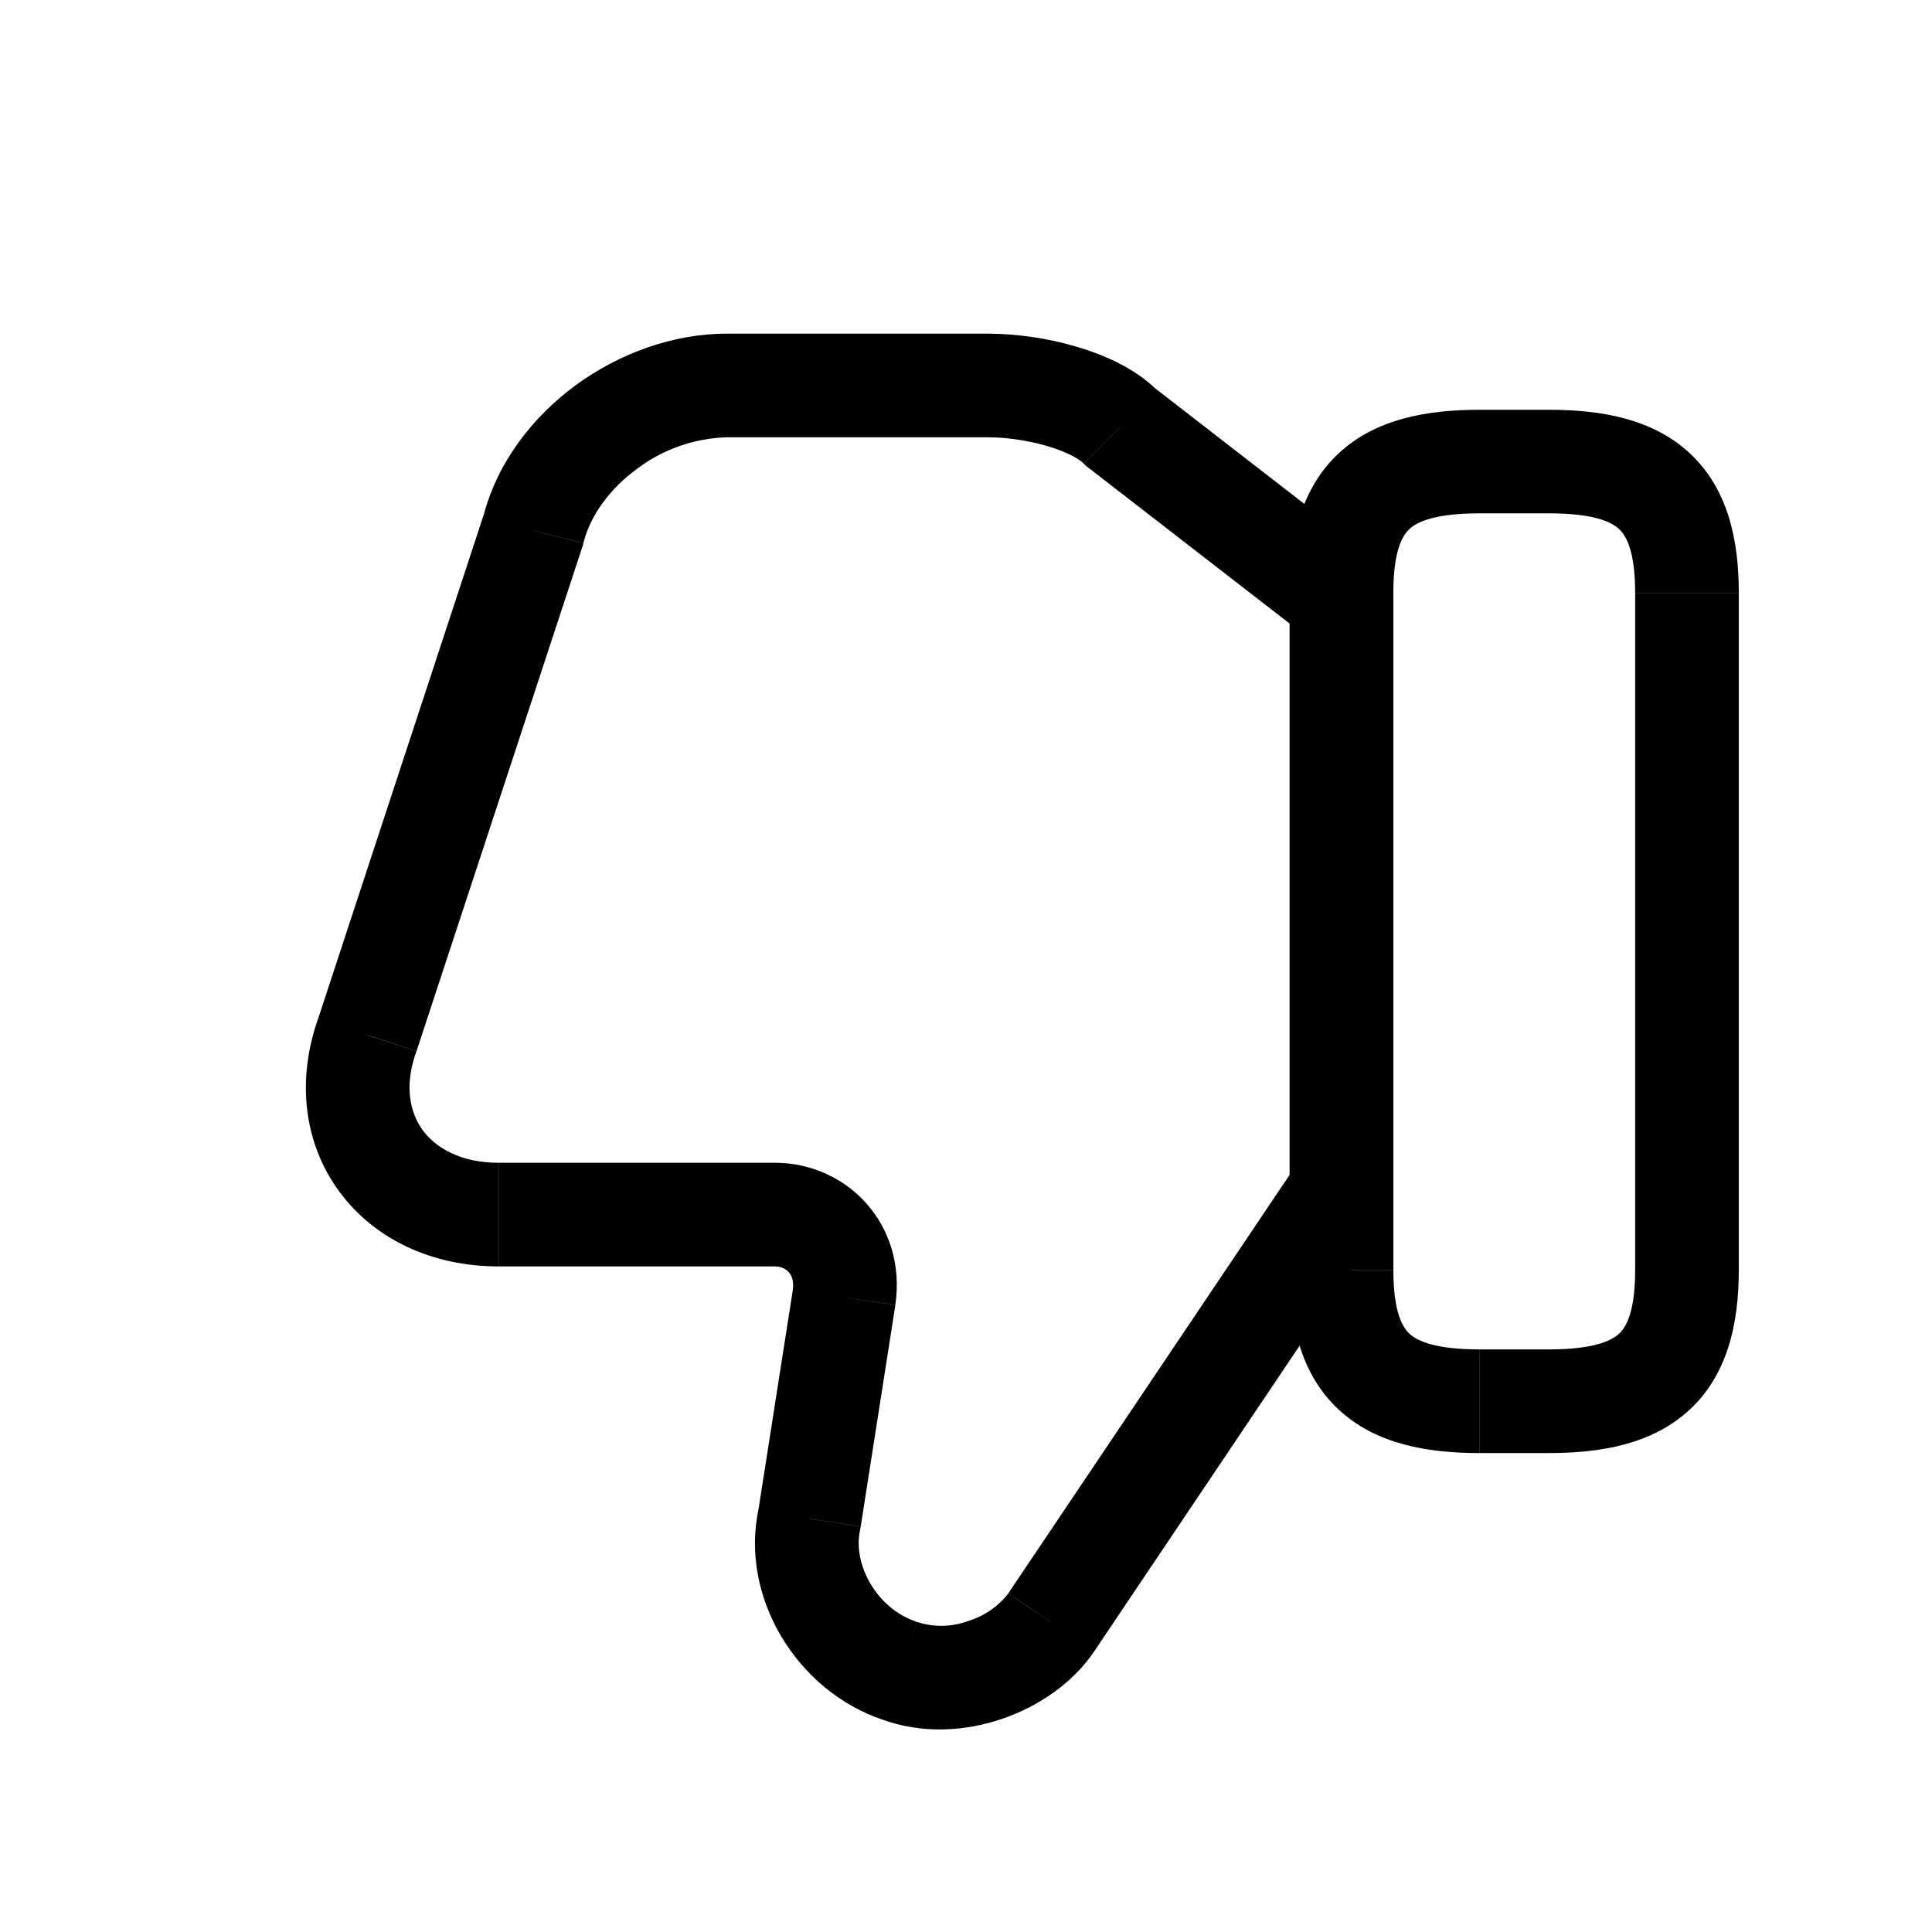
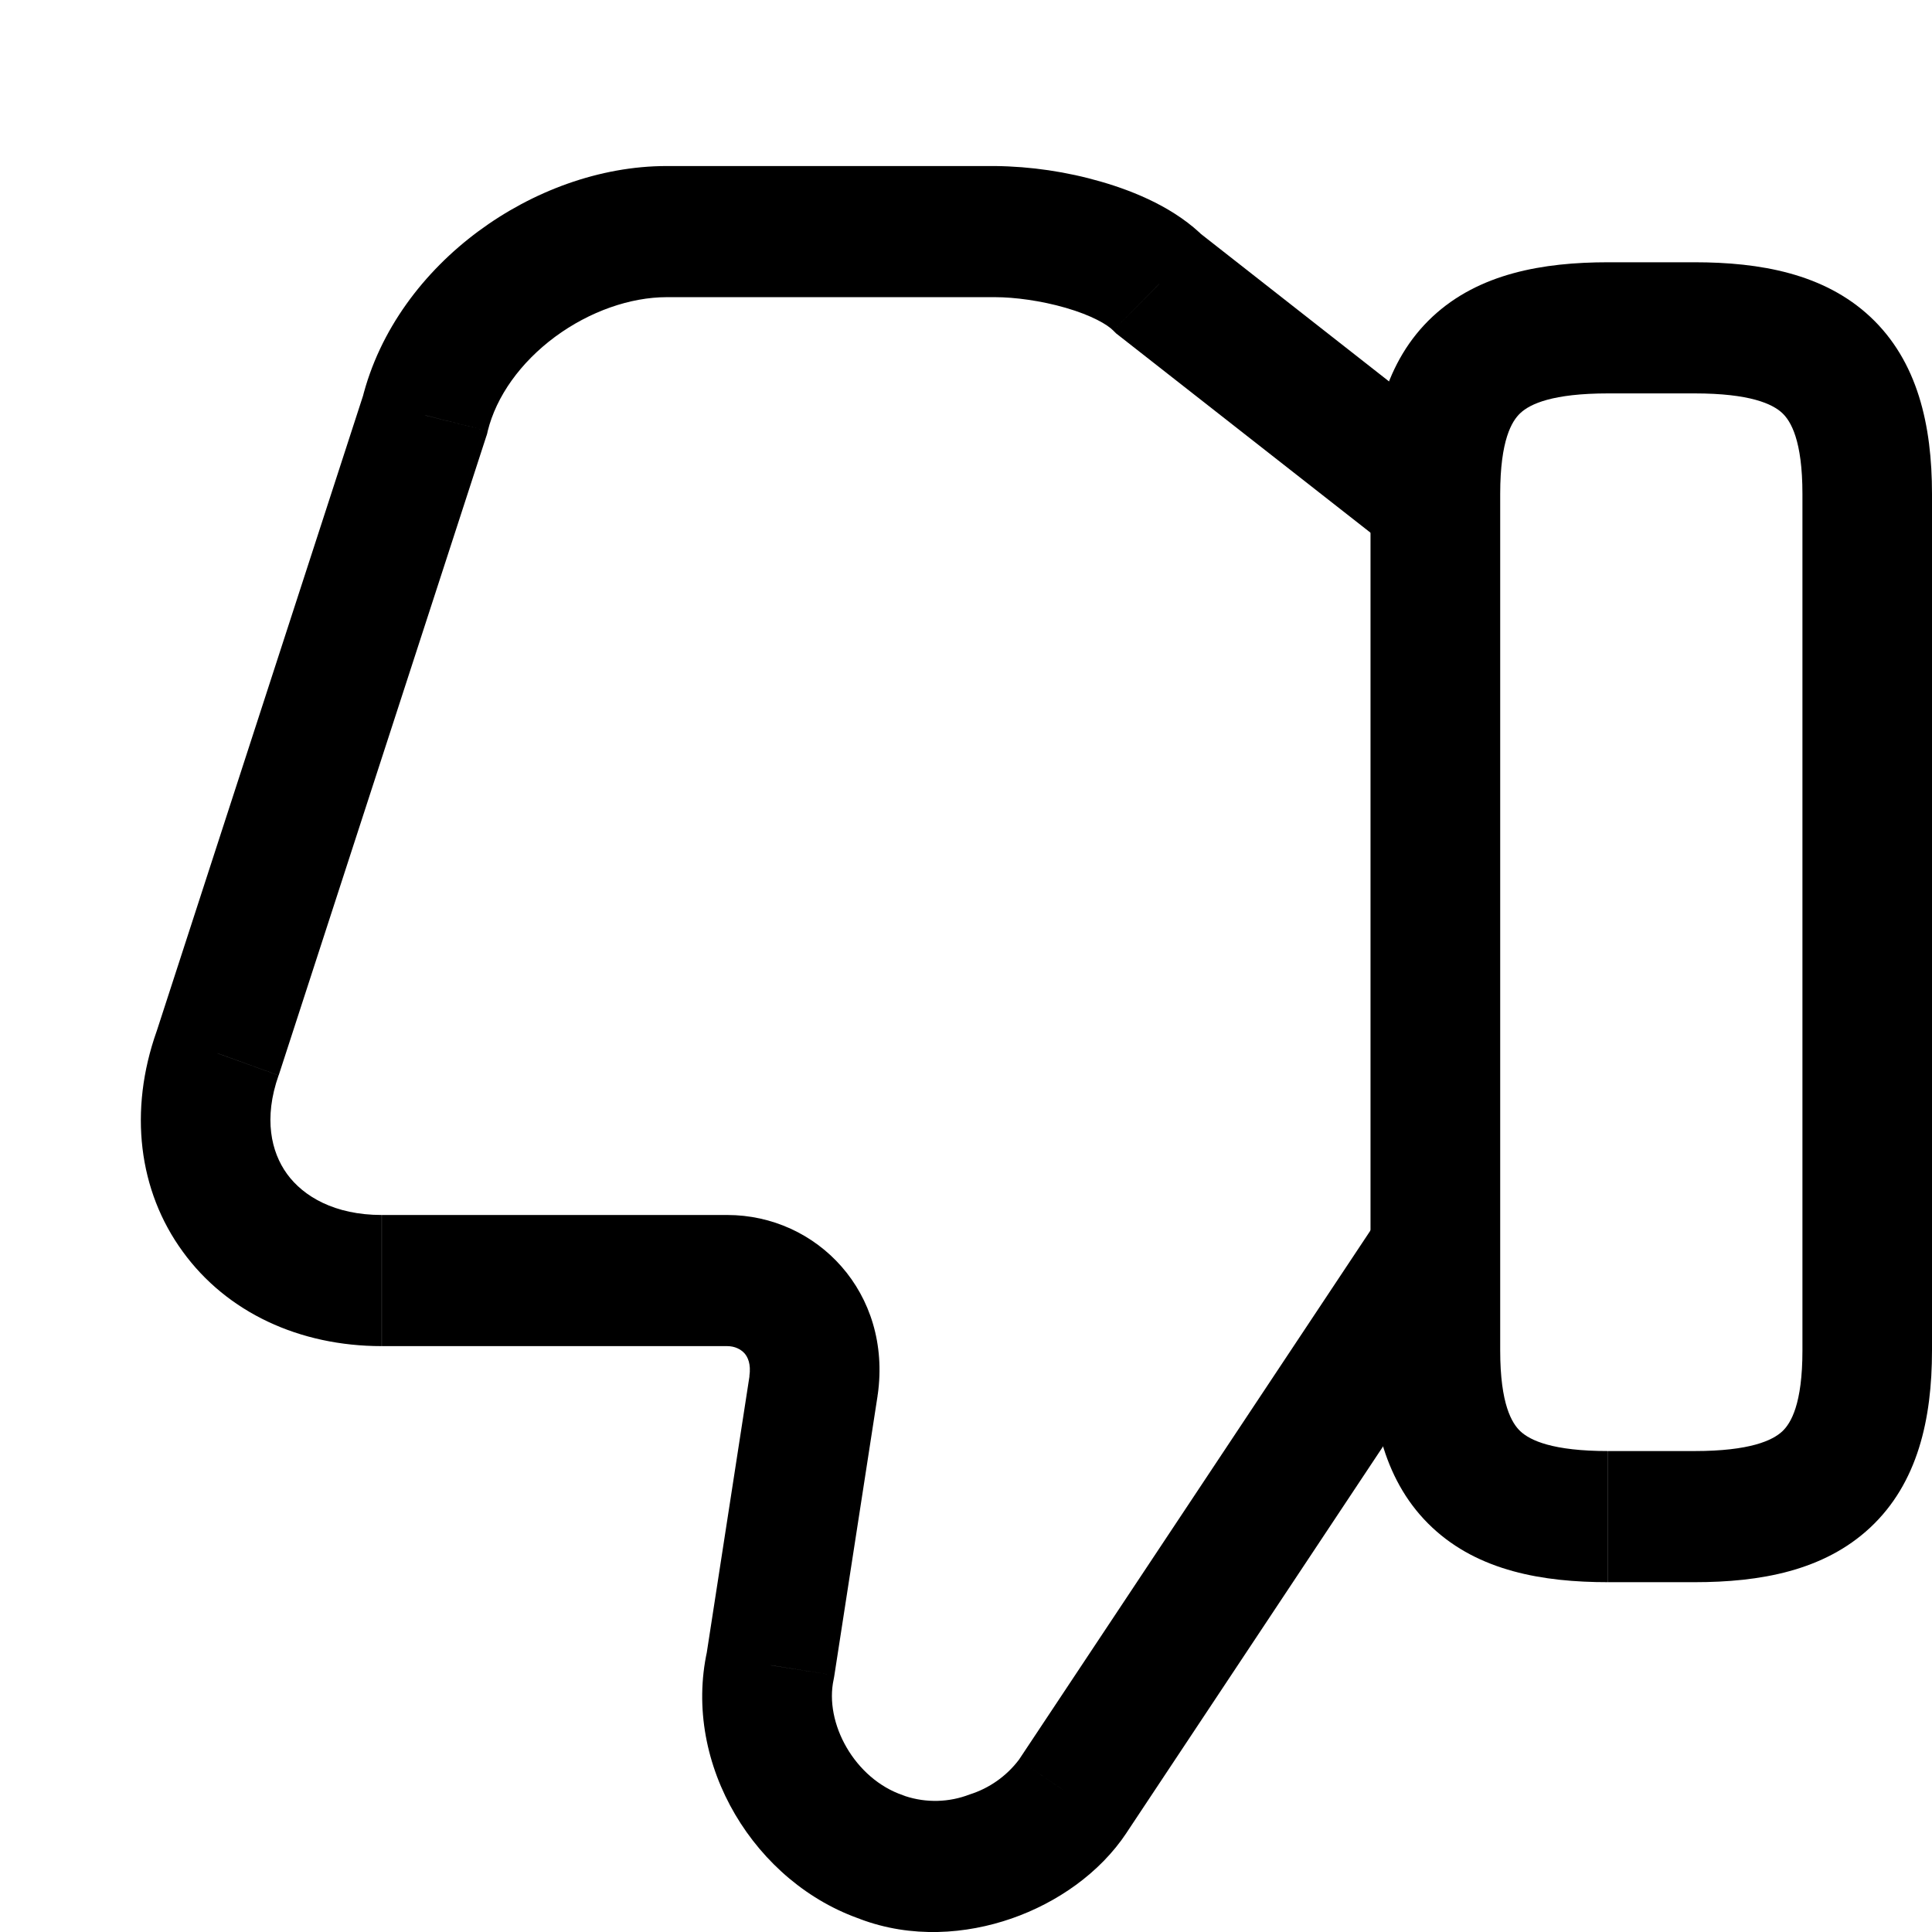
- <svg xmlns="http://www.w3.org/2000/svg" viewBox="0 0 20 20" fill="none">
-   <path fill="currentColor" d="m11.599 4.42-.38.38.024.024.027.02.329-.424Zm-6.08 1.073.51.168.006-.019.004-.019-.52-.13Zm-1.717 5.222.506.18.002-.006.002-.007-.51-.167Zm4.936 2.717.53.083v-.007l-.53-.076Zm-.358 2.29.524.116.003-.017.003-.017-.53-.083Zm.93 1.573.188-.502-.01-.004-.009-.003-.17.509Zm1.573-.5-.445-.3-.001.002.446.297Zm3.261-11.082-2.217-1.717-.657.848 2.217 1.717.657-.848ZM11.978 4.04c-.238-.238-.575-.377-.858-.458a3.33 3.33 0 0 0-.88-.128v1.073c.162 0 .381.028.585.086.218.062.347.138.394.186l.759-.759Zm-1.738-.586H7.522v1.073h2.718V3.455Zm-2.718 0c-.558 0-1.114.206-1.56.532-.446.327-.82.802-.963 1.376l1.04.26c.071-.284.27-.56.557-.77a1.62 1.62 0 0 1 .926-.325V3.455Zm-2.513 1.87-1.716 5.222 1.019.335 1.717-5.221-1.02-.335Zm-1.712 5.21c-.232.648-.152 1.303.217 1.803.365.496.966.773 1.647.773v-1.073c-.39 0-.649-.153-.784-.336-.132-.18-.195-.455-.07-.807l-1.01-.36Zm1.864 2.576h2.861v-1.073h-2.86v1.073Zm2.861 0c.065 0 .114.026.143.06.027.029.056.085.042.186l1.062.151c.119-.833-.5-1.47-1.247-1.47v1.073Zm.186.239-.358 2.288 1.06.166.358-2.289-1.06-.165Zm-.352 2.255c-.207.931.399 1.904 1.284 2.199l.34-1.018c-.403-.134-.656-.592-.576-.948l-1.048-.233Zm1.265 2.192c.427.16.88.126 1.257-.004.373-.128.73-.37.952-.701l-.893-.595a.82.82 0 0 1-.408.282.8.8 0 0 1-.53.014l-.378 1.004Zm2.208-.704 2.932-4.363-.89-.598-2.933 4.363.89.598Z" />
-   <path fill="currentColor" d="M16.927 6.137v7.01H18v-7.01h-1.073Zm0 7.01c0 .44-.096.595-.167.66-.081.075-.267.162-.727.162v1.073c.542 0 1.07-.092 1.455-.446.394-.364.512-.889.512-1.45h-1.073Zm-.894.822h-.715v1.073h.715v-1.073Zm-.715 0c-.46 0-.646-.087-.727-.162-.07-.065-.167-.22-.167-.66H13.35c0 .56.118 1.085.512 1.449.384.354.913.446 1.455.446v-1.073Zm-.894-.823v-7.01H13.35v7.01h1.073Zm0-7.01c0-.44.096-.595.167-.66.081-.075.267-.162.727-.162V4.242c-.542 0-1.071.092-1.455.446-.394.364-.512.888-.512 1.449h1.073Zm.894-.822h.715V4.242h-.715v1.072Zm.715 0c.46 0 .646.087.727.162.07.065.167.22.167.66H18c0-.56-.118-1.084-.512-1.448-.384-.354-.913-.446-1.455-.446v1.072Z" />
+ <svg xmlns="http://www.w3.org/2000/svg" viewBox="0 0 16 16" fill="none">
+   <defs>
+     <clipPath id="a">
+       <rect width="16" height="16" rx="0" />
+     </clipPath>
+   </defs>
+   <g clip-path="url(#a)">
+     <path fill="currentColor" d="m9.599 2.353-.38.384.024.024.027.021.329-.43Zm-6.08 1.086.51.17.006-.02.004-.019-.52-.131ZM1.802 8.723l.506.183.002-.007.002-.006-.51-.17Zm4.936 2.751.53.084v-.007l-.53-.077Zm-.358 2.317.524.117.003-.016.003-.018-.53-.083Zm.93 1.592.188-.508-.01-.004-.009-.003-.17.515Zm1.573-.507-.445-.302-.001.001.446.301Zm3.261-11.215L9.927 1.923l-.657.859 2.217 1.737.657-.858ZM9.978 1.969c-.238-.242-.575-.382-.858-.464a3.294 3.294 0 0 0-.88-.13v1.086c.162 0 .381.029.585.088.218.063.347.14.394.188l.759-.768ZM8.24 1.375H5.522v1.086H8.24V1.375Zm-2.718 0c-.558 0-1.114.21-1.56.54-.446.33-.82.81-.963 1.392l1.04.263c.071-.287.27-.567.557-.78.287-.212.625-.329.926-.329V1.375ZM3.009 3.27 1.293 8.554l1.019.339 1.717-5.285-1.02-.339ZM1.297 8.541c-.232.656-.152 1.32.217 1.825.365.503.966.782 1.647.782v-1.086c-.39 0-.649-.154-.784-.34-.132-.182-.195-.46-.07-.816l-1.01-.365Zm1.864 2.607h2.861v-1.086h-2.86v1.086Zm2.861 0c.065 0 .114.027.144.06.026.03.055.087.04.19l1.063.153c.119-.843-.5-1.489-1.247-1.489v1.086Zm.186.242-.358 2.317 1.06.167.358-2.316-1.06-.168Zm-.352 2.283c-.207.942.399 1.927 1.284 2.225l.34-1.03c-.403-.136-.655-.6-.576-.96l-1.048-.235Zm1.265 2.219c.428.162.88.127 1.257-.004.374-.13.73-.375.952-.71l-.893-.603a.821.821 0 0 1-.407.286.792.792 0 0 1-.532.014l-.377 1.017Zm2.208-.713 2.932-4.416-.89-.605-2.933 4.416.89.605Z" />
+     <path fill="currentColor" d="M14.927 4.09v7.094H16V4.09h-1.073Zm0 7.094c0 .446-.096.603-.167.67-.081.075-.267.163-.727.163v1.086c.542 0 1.07-.093 1.455-.452.394-.368.512-.899.512-1.467h-1.073Zm-.894.833h-.715v1.086h.715v-1.086Zm-.715 0c-.46 0-.646-.088-.727-.164-.07-.066-.167-.223-.167-.669H11.35c0 .568.118 1.099.512 1.467.384.359.913.452 1.455.452v-1.086Zm-.894-.833V4.09H11.35v7.094h1.073Zm0-7.094c0-.445.096-.603.167-.669.081-.076.267-.163.727-.163V2.172c-.542 0-1.071.093-1.455.451-.394.369-.512.9-.512 1.467h1.073Zm.894-.832h.715V2.172h-.715v1.086Zm.715 0c.46 0 .646.087.727.163.07.066.167.224.167.67H16c0-.569-.118-1.1-.512-1.468-.384-.358-.913-.451-1.455-.451v1.086Z" />
+   </g>
</svg>
